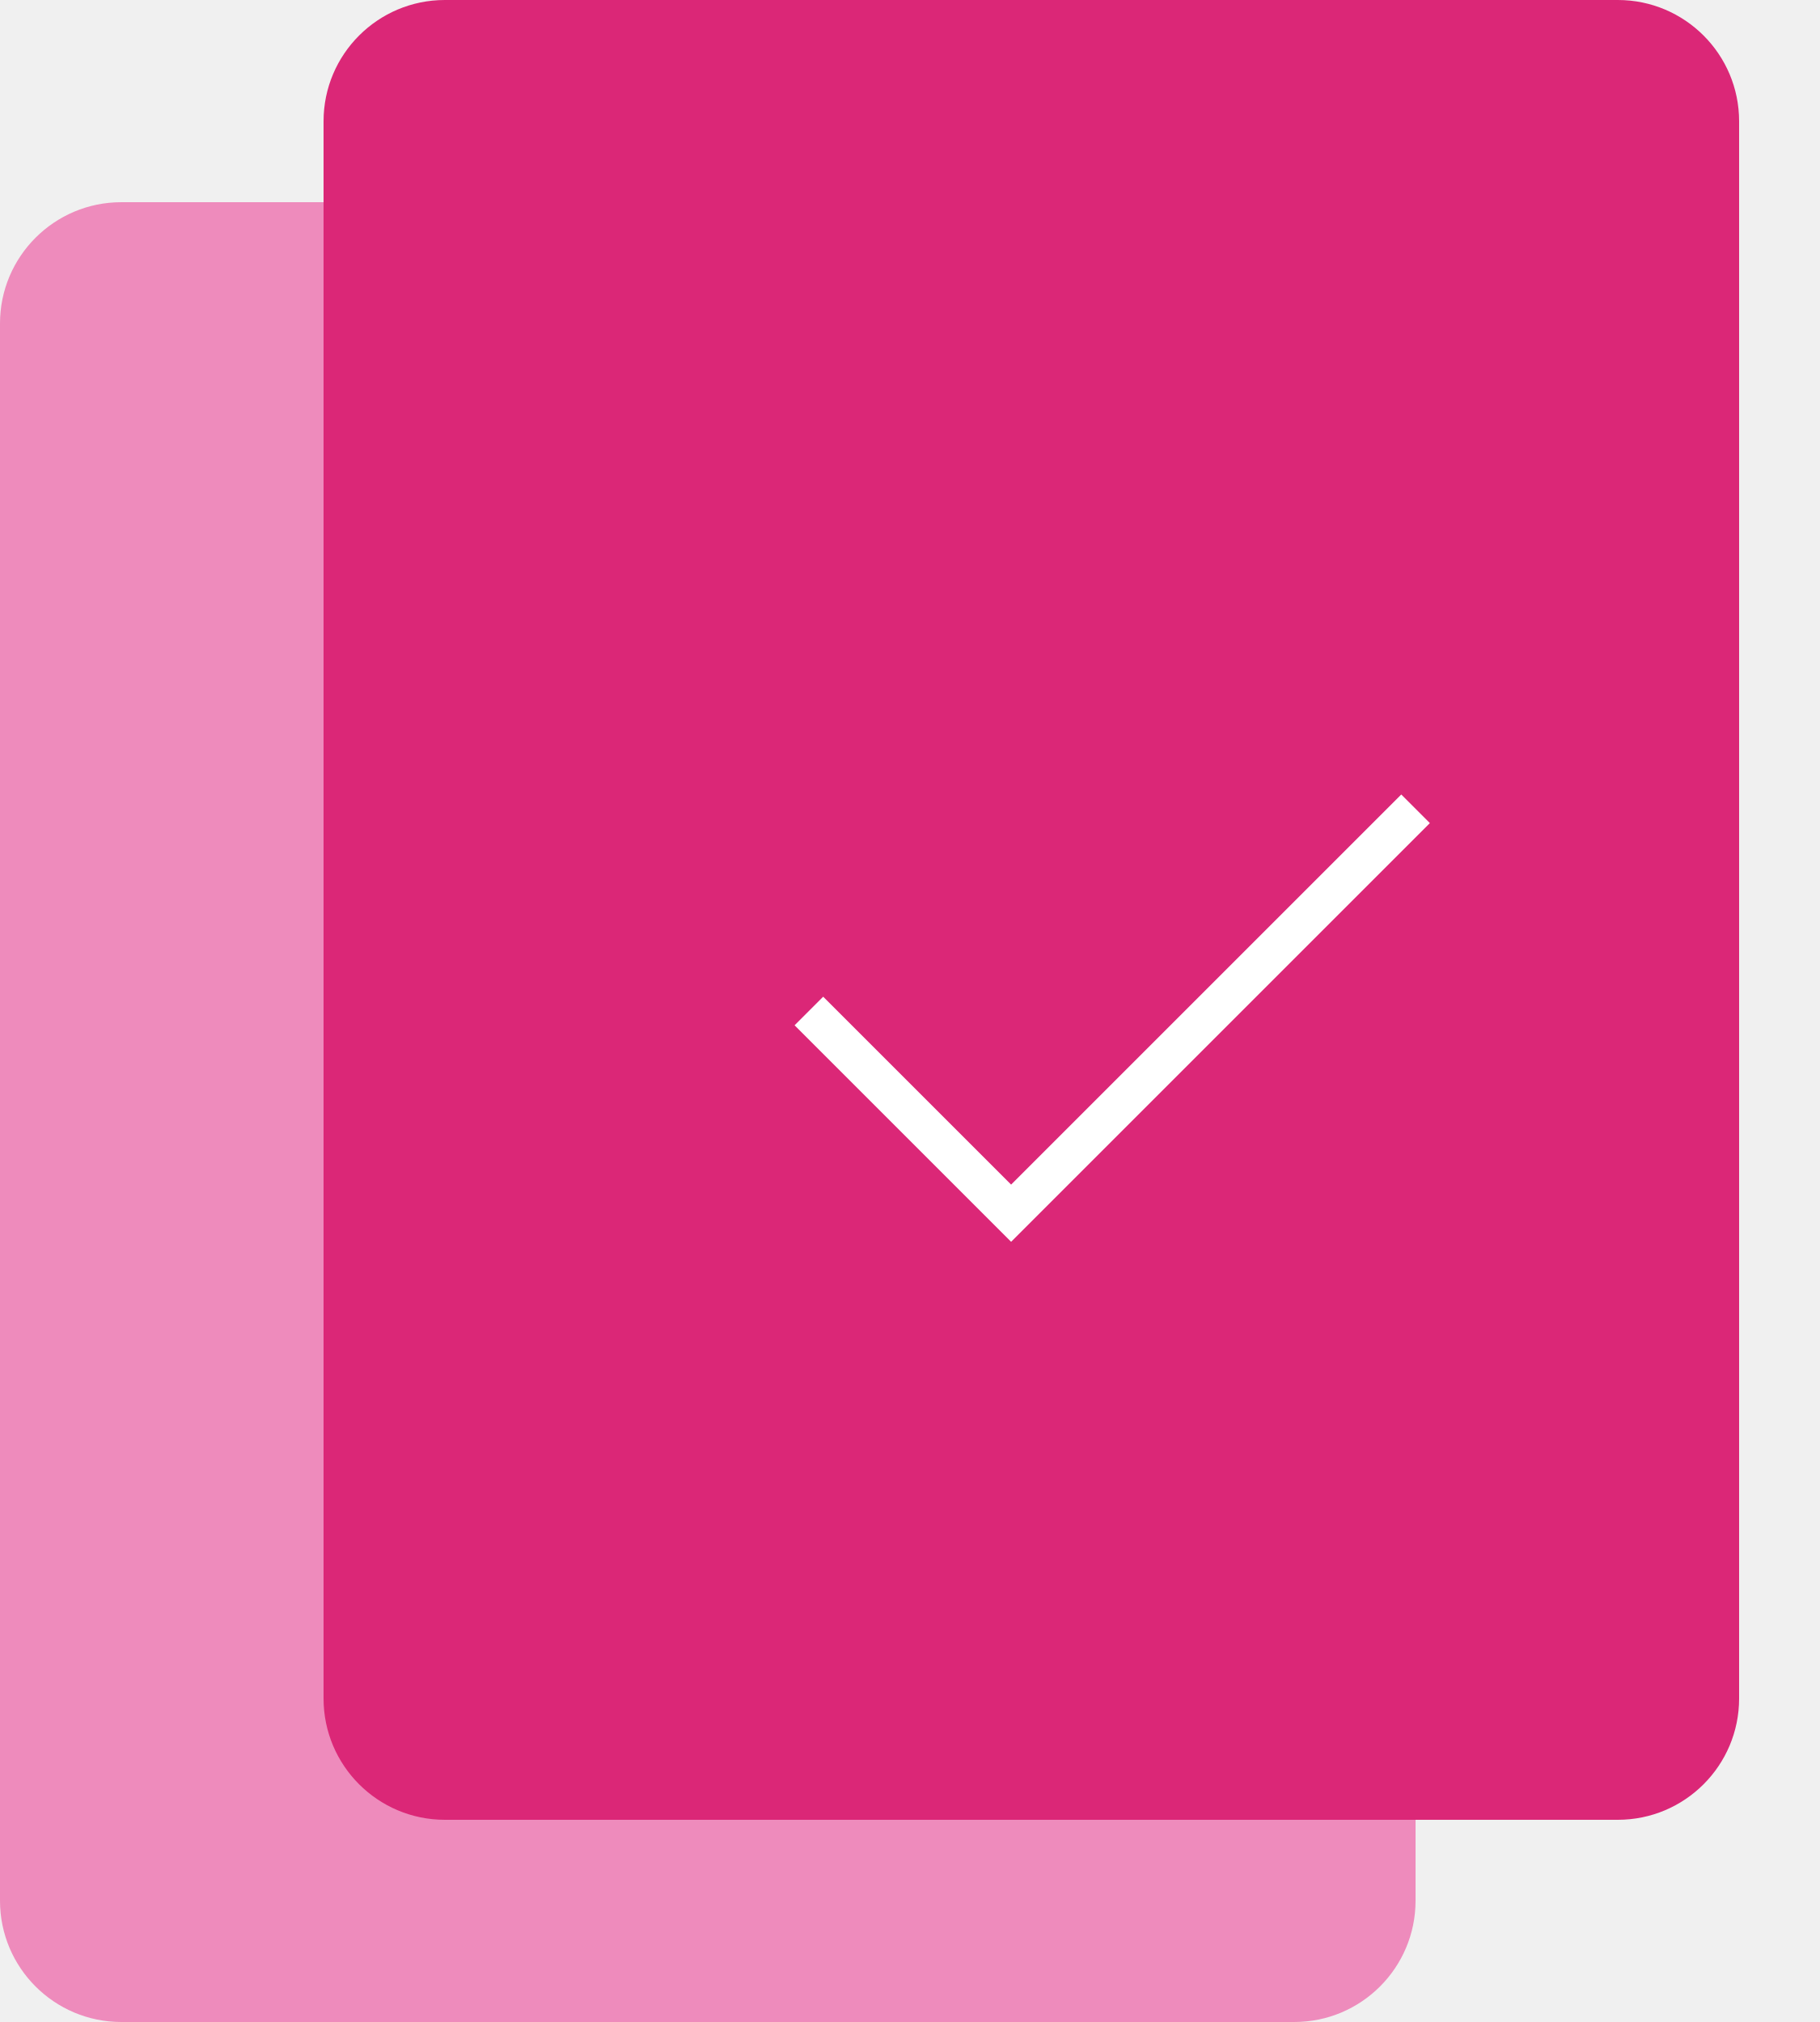
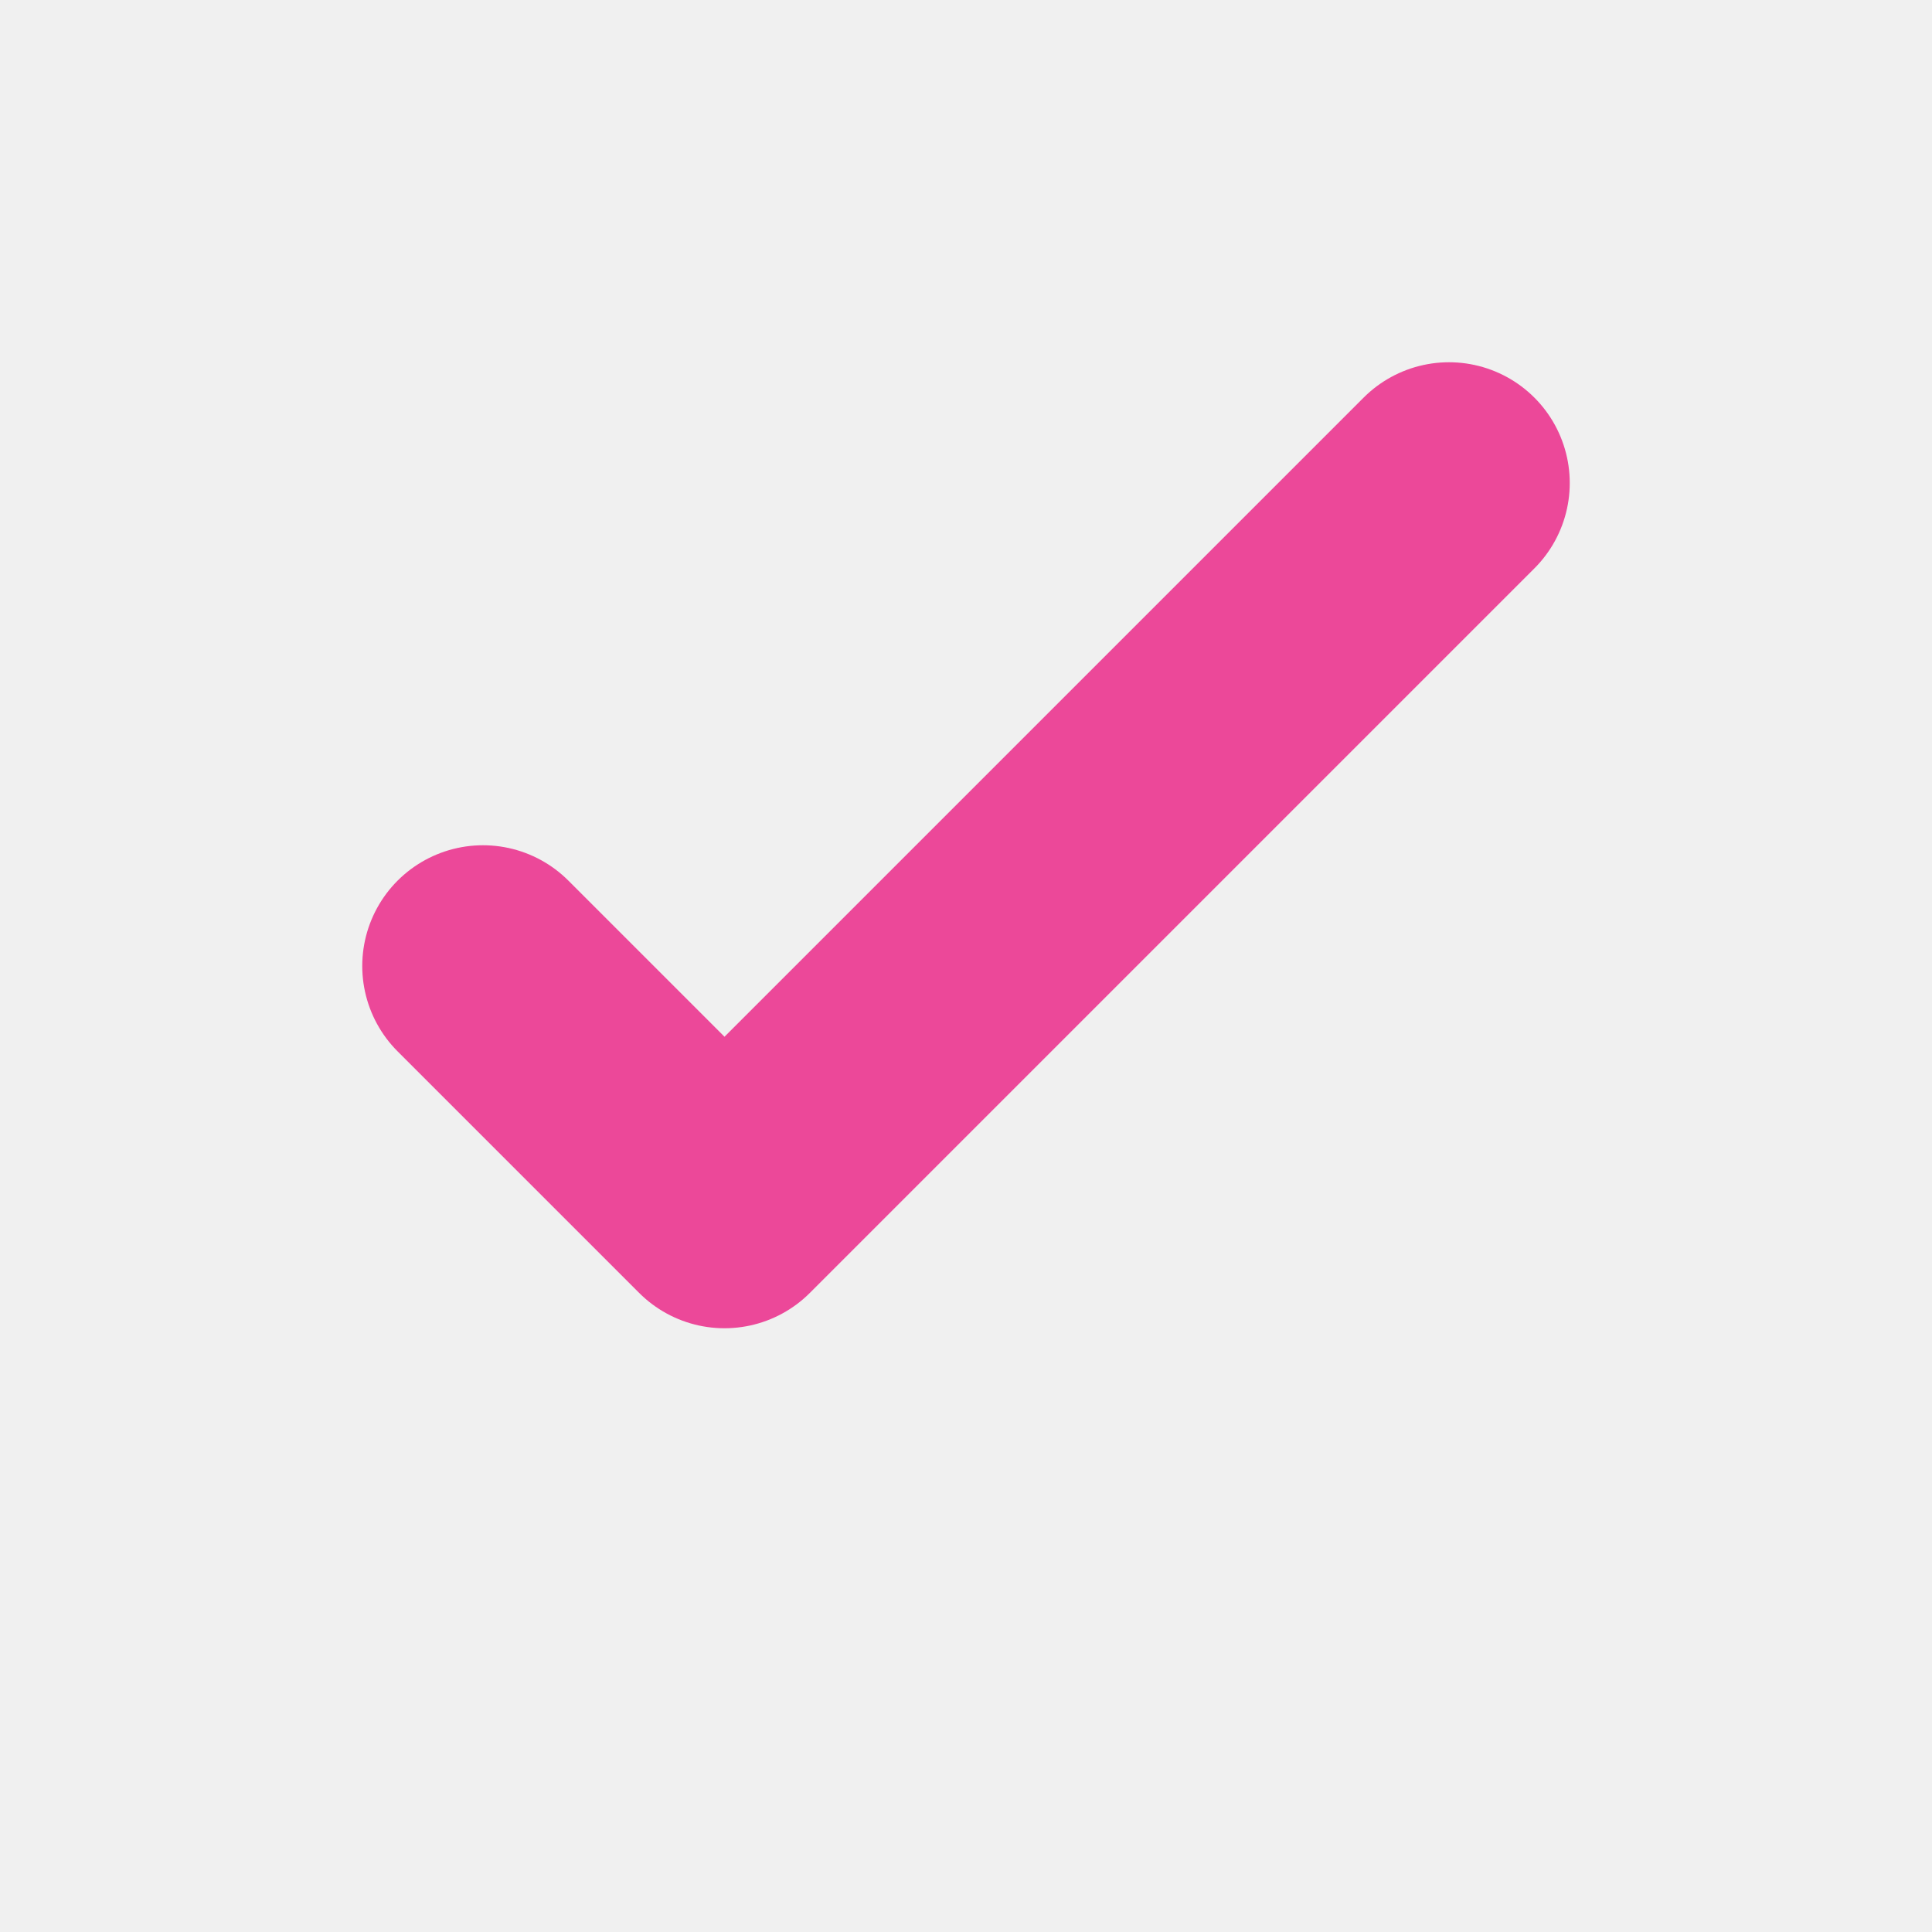
- <svg xmlns="http://www.w3.org/2000/svg" width="45" height="50" viewBox="0 0 45 50" fill="none">
-   <rect x="0" y="5" width="35" height="45" rx="3" fill="#EC4899" opacity="0.6" />
-   <rect x="8" y="0" width="35" height="45" rx="3" fill="#DB2777" opacity="1" />
-   <path d="M 20 25 L 25 30 L 35 20" stroke="#FFFFFF" strokeWidth="3" fill="none" strokeLinecap="round" strokeLinejoin="round" />
+ <svg xmlns="http://www.w3.org/2000/svg" width="32" height="32" viewBox="0 0 32 32" fill="none">
+   <defs>
+     <linearGradient id="primaryGradient" x1="0%" y1="0%" x2="100%" y2="100%">
+       <stop offset="0%" style="stop-color:#ec4899;stop-opacity:1" />
+       <stop offset="100%" style="stop-color:#8b5cf6;stop-opacity:1" />
+     </linearGradient>
+   </defs>
+   <path d="M8 16l4 4 12-12" stroke="#ec4899" stroke-width="4" stroke-linecap="round" stroke-linejoin="round" fill="none" />
</svg>
